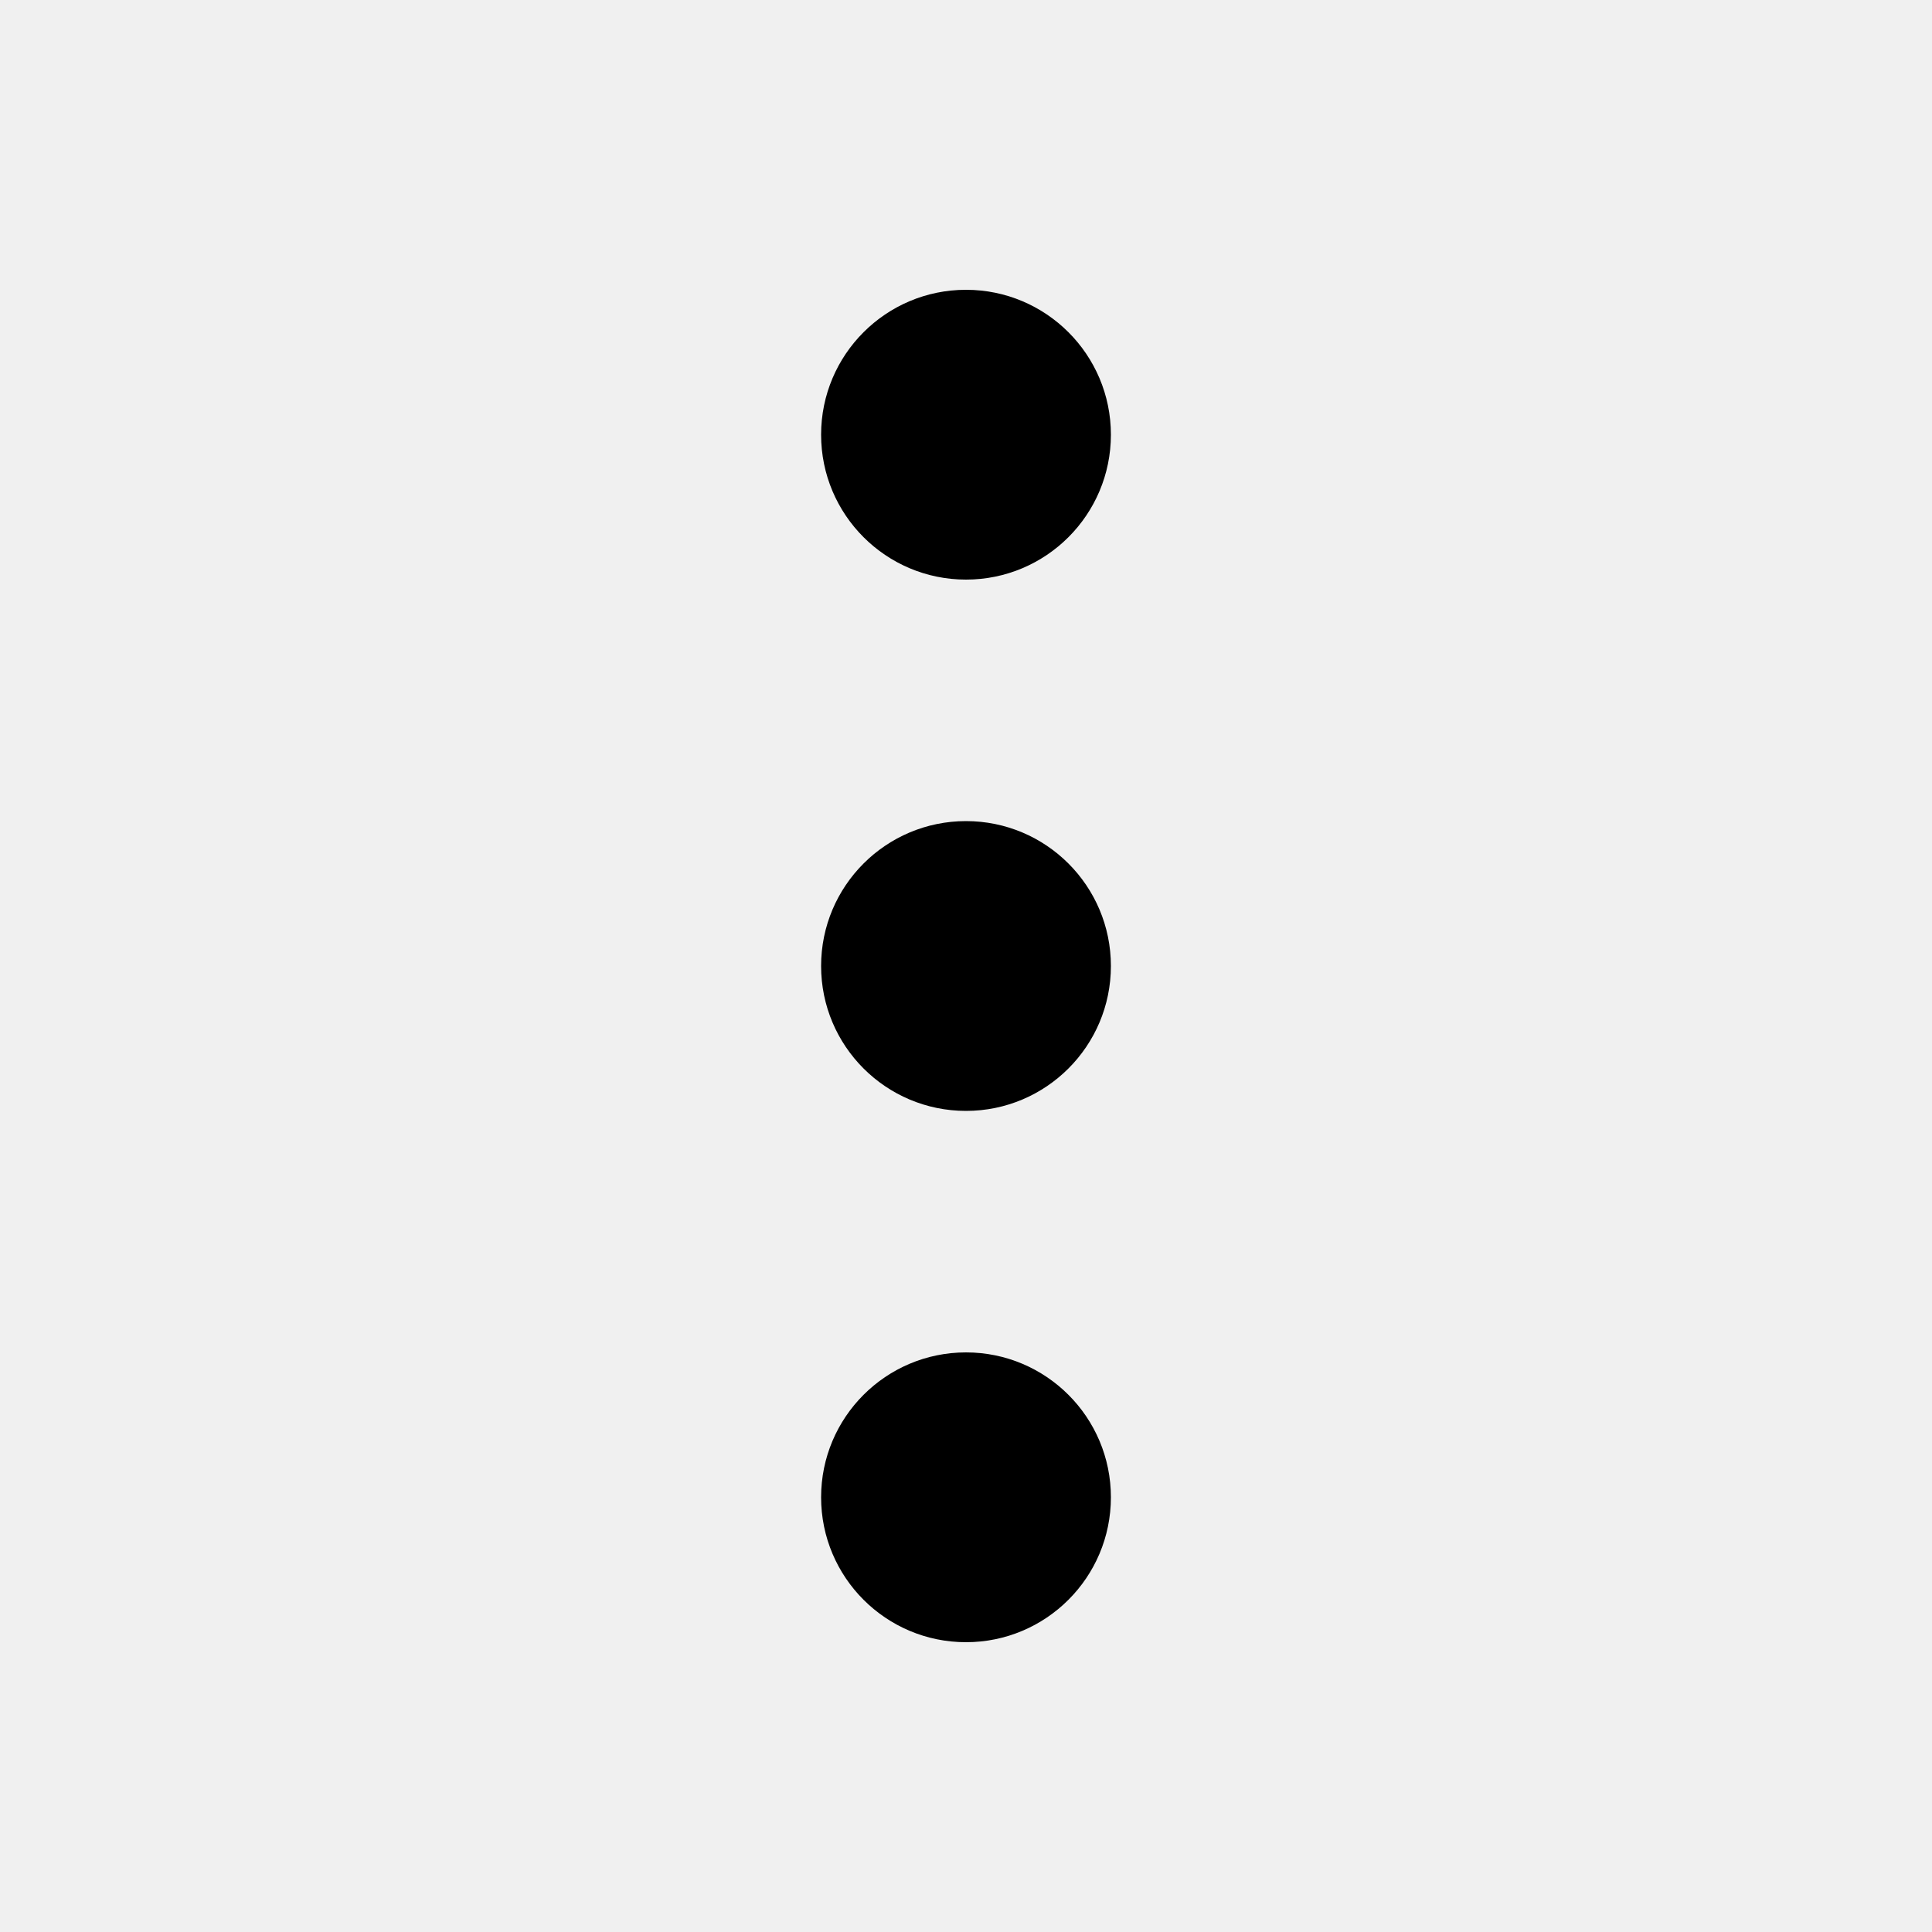
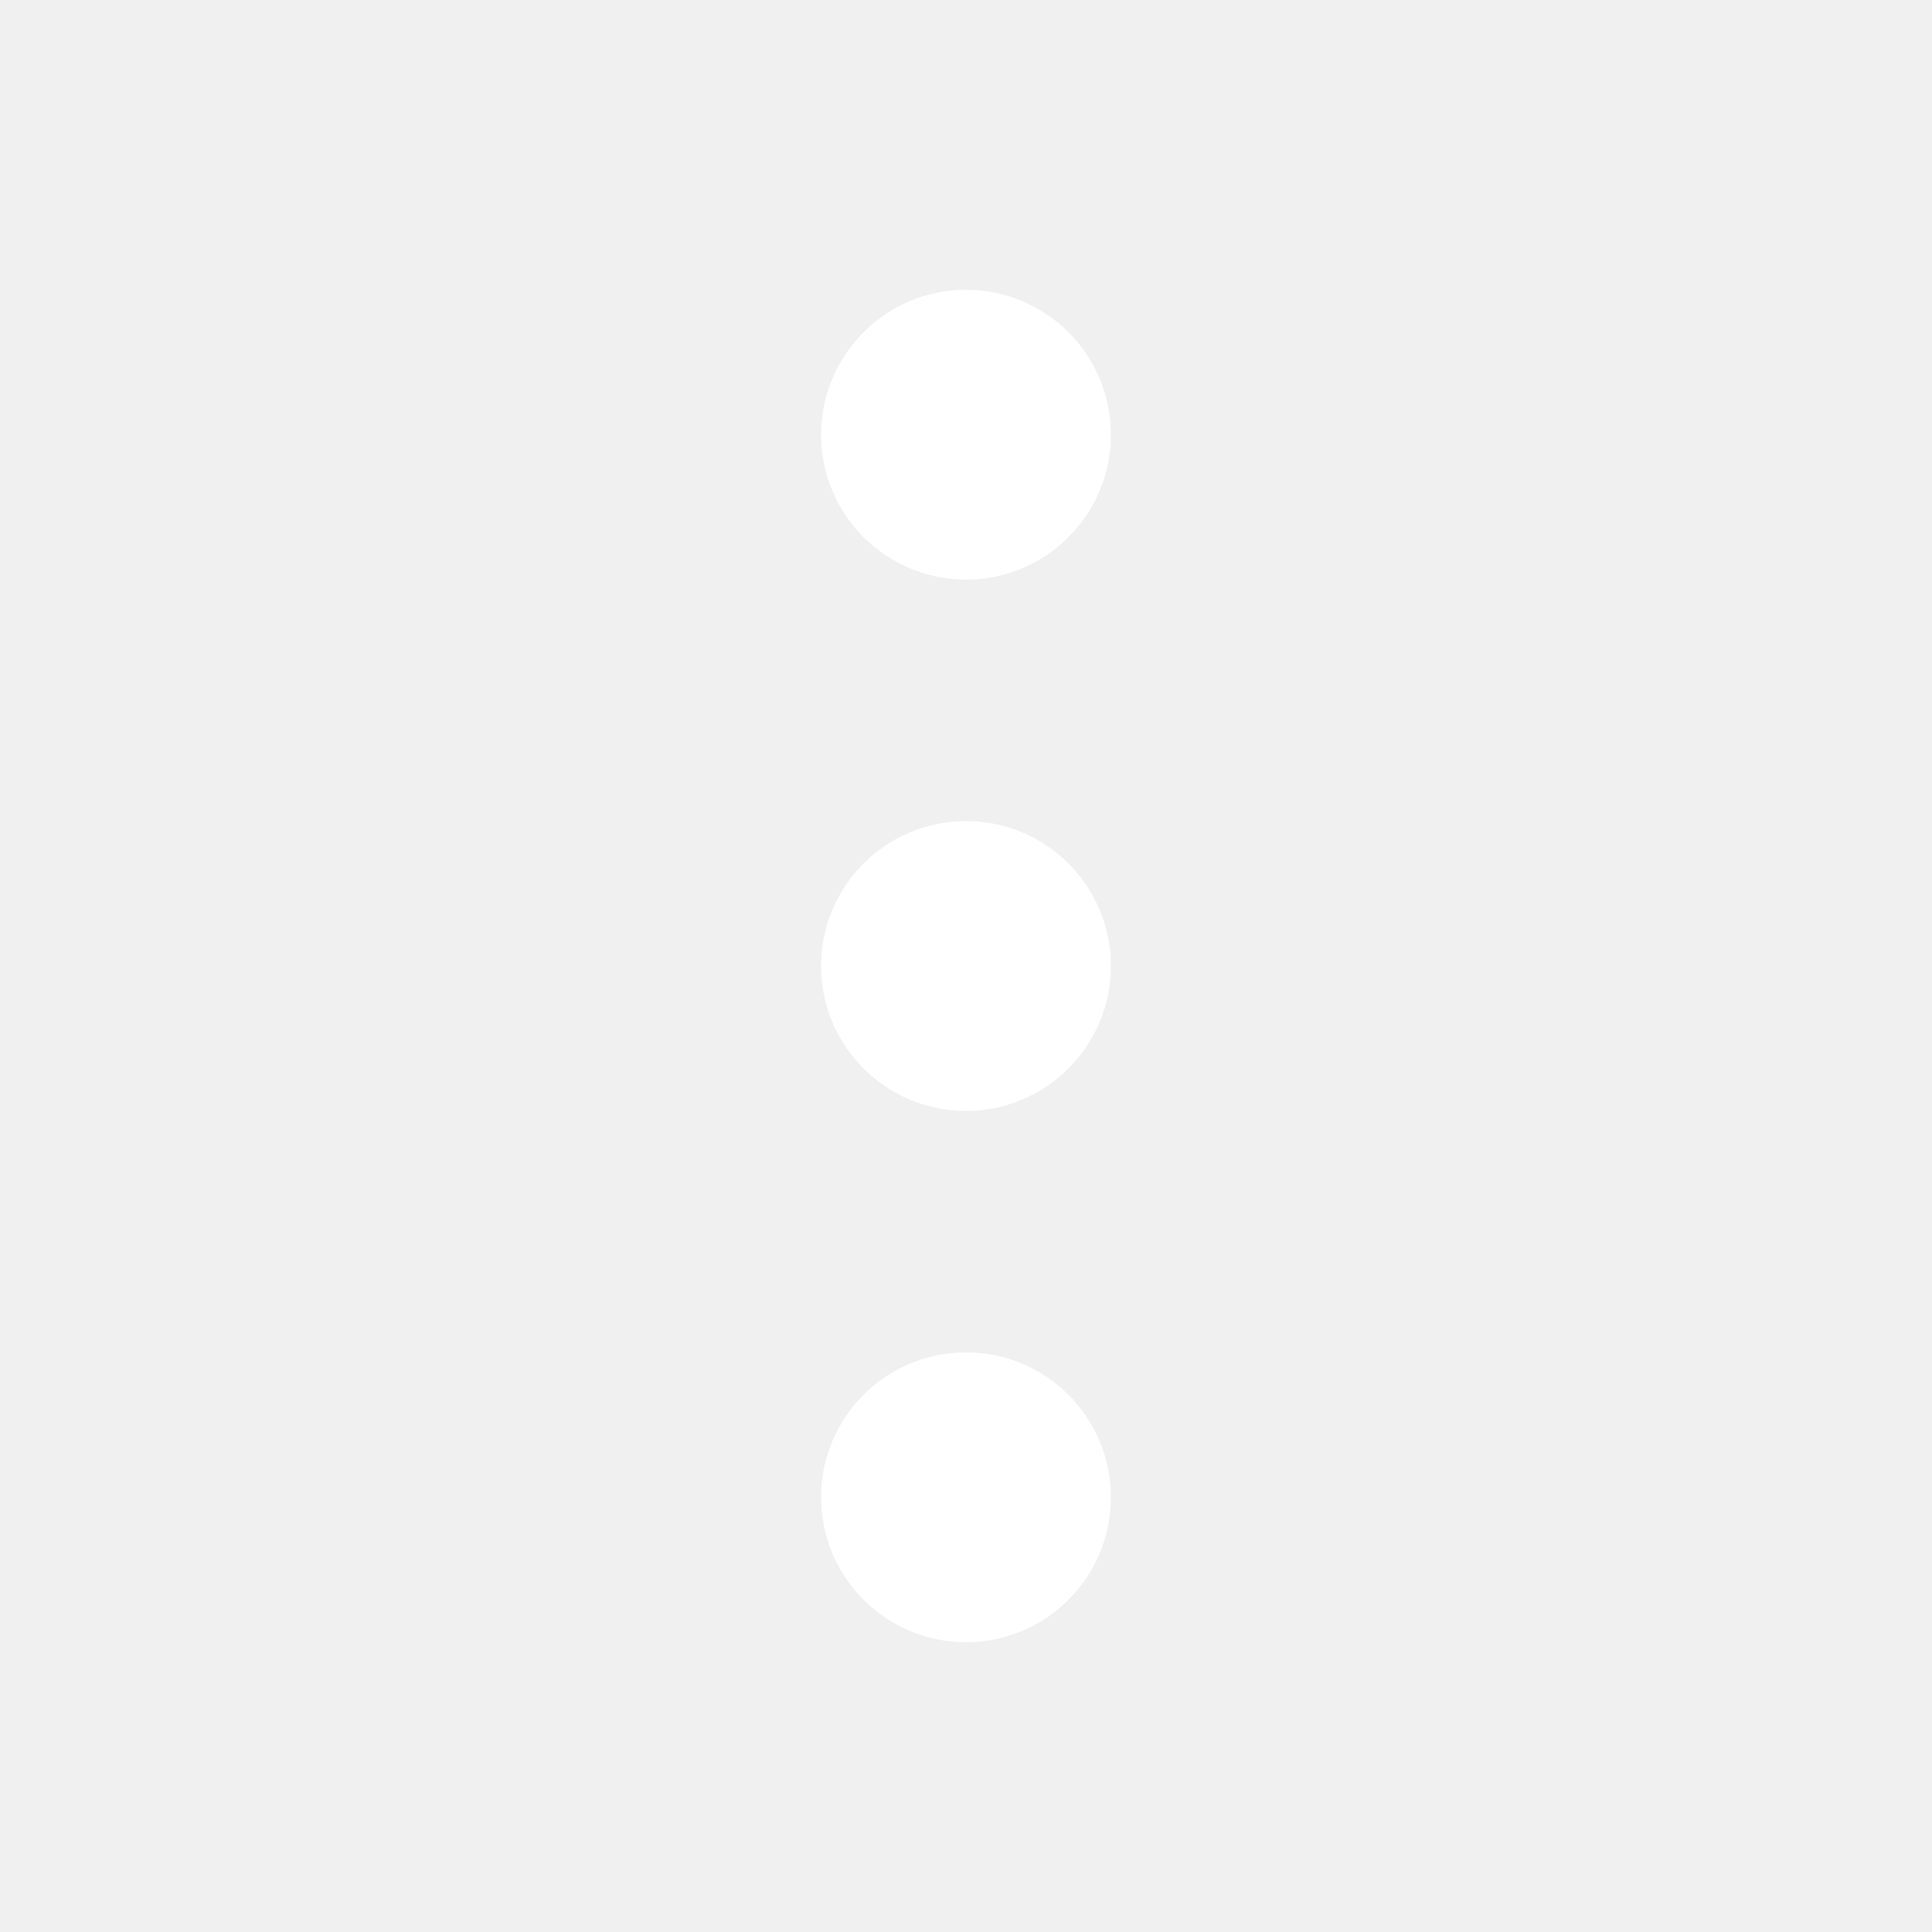
- <svg xmlns="http://www.w3.org/2000/svg" viewBox="0 0 20 20" fill="currentColor" className="w-5 h-5">
+ <svg xmlns="http://www.w3.org/2000/svg" viewBox="0 0 20 20" fill="white" class="w-5 h-5">
  <path d="M10 3a1.5 1.5 0 110 3 1.5 1.5 0 010-3zM10 8.5a1.5 1.5 0 110 3 1.5 1.5 0 010-3zM11.5 15.5a1.5 1.5 0 10-3 0 1.5 1.5 0 003 0z" />
</svg>
